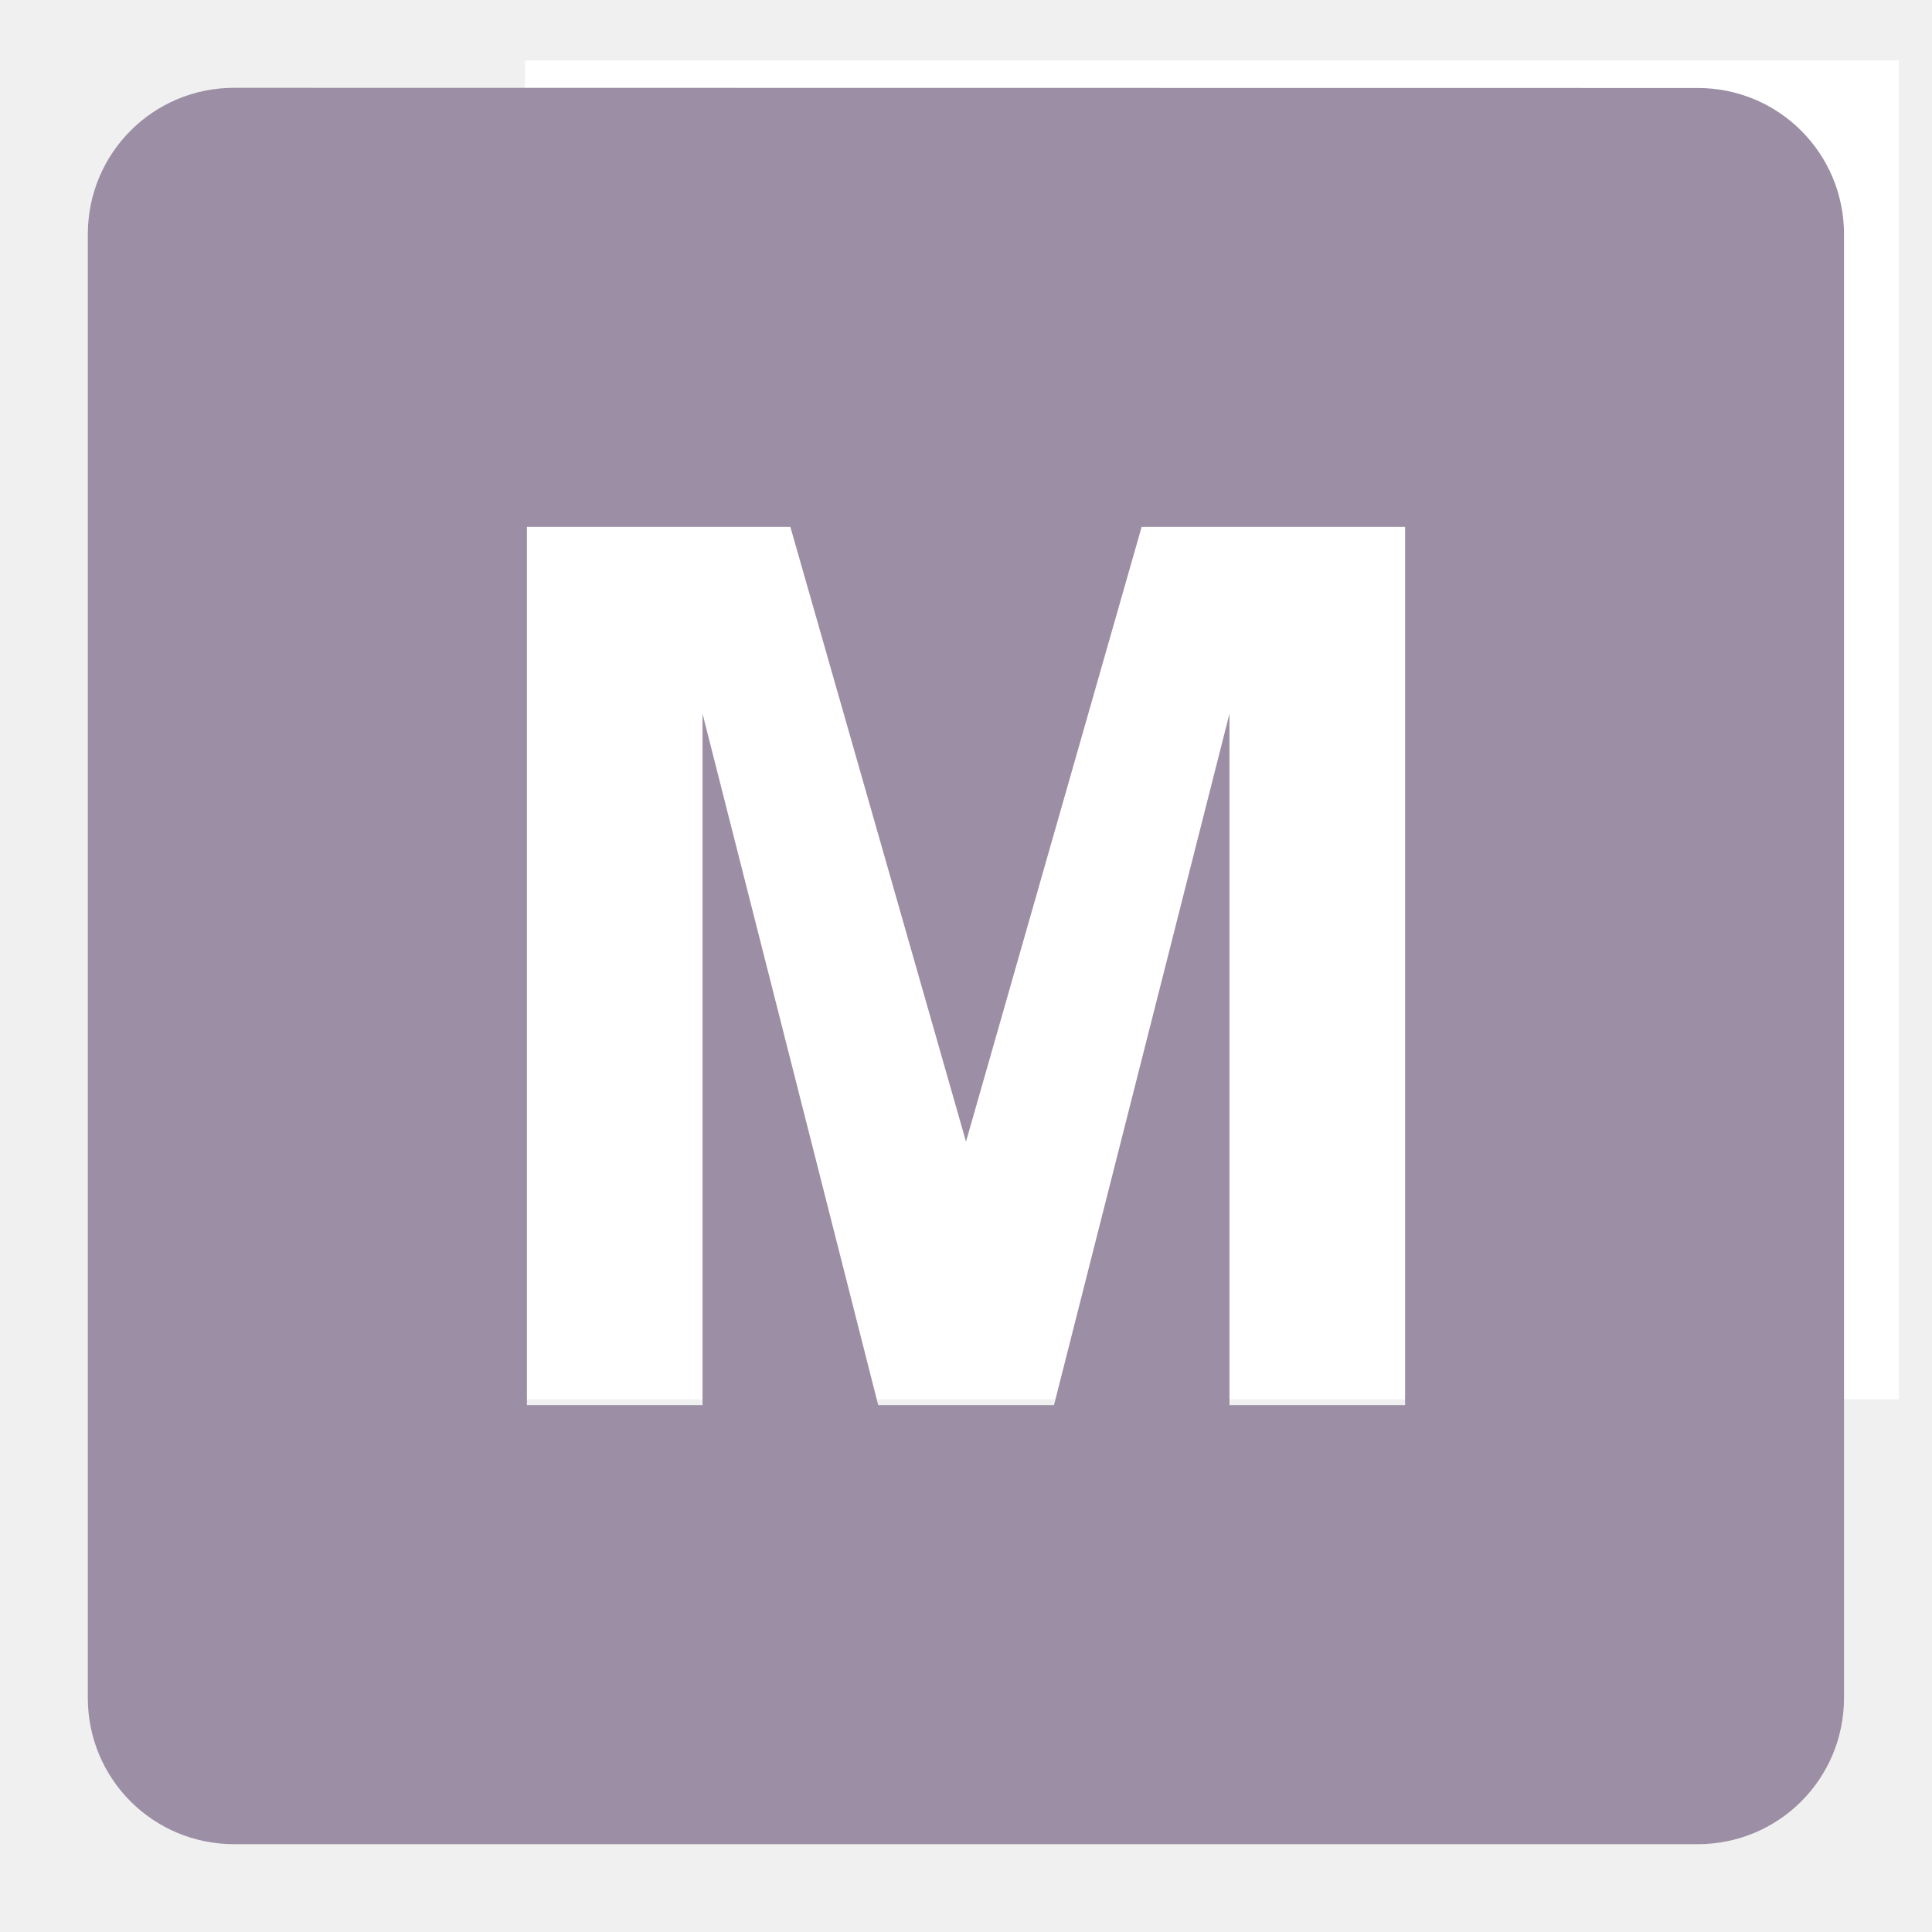
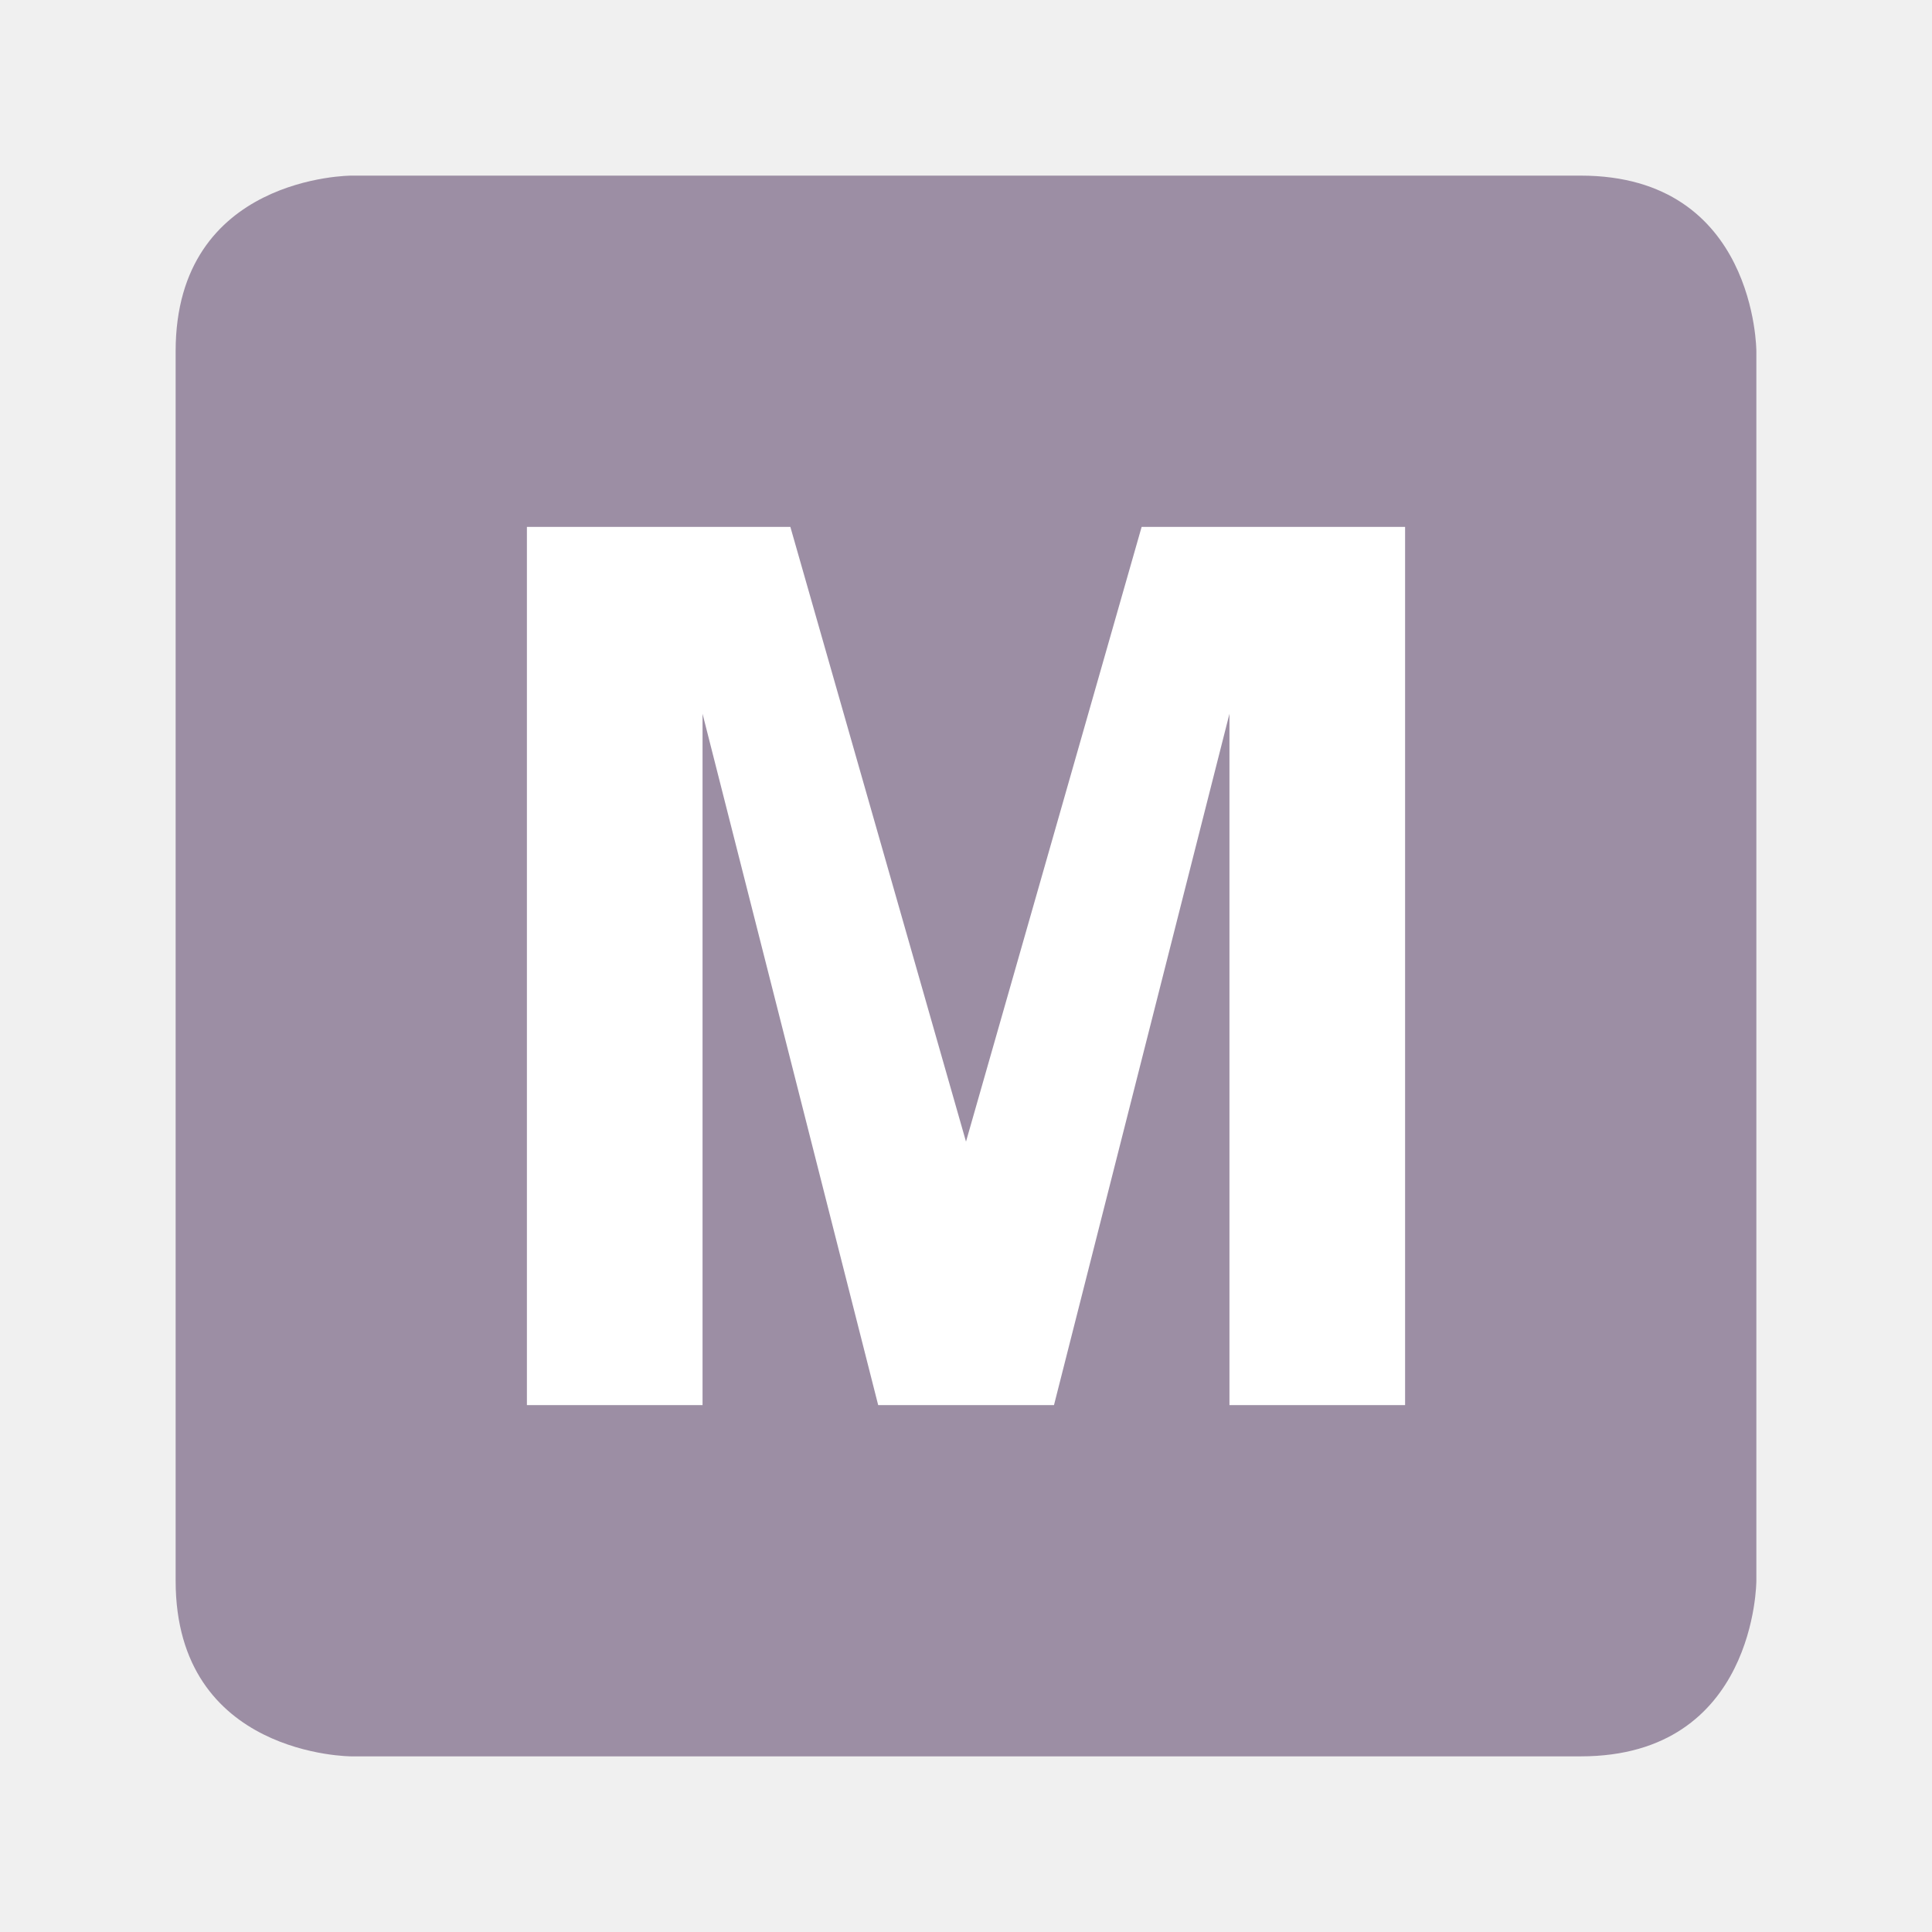
<svg xmlns="http://www.w3.org/2000/svg" version="1.1" width="11" height="11" id="svg3122" viewBox="0 0 11 11">
  <defs id="defs3124" />
  <g transform="translate(0,-1041.362)" id="layer1">
-     <rect style="opacity:1;fill:#ffffff;fill-opacity:1;stroke:none;stroke-width:2;stroke-linecap:round;stroke-linejoin:round;stroke-miterlimit:4;stroke-dasharray:none;stroke-dashoffset:0;stroke-opacity:1;marker:none" id="rect43005" width="7.822" height="7.623" x="2.989" y="1041.706" />
-     <path style="color:#000000;display:inline;overflow:visible;visibility:visible;opacity:1;fill:#9c8ea4;fill-opacity:1;fill-rule:evenodd;stroke:none;stroke-width:2;stroke-linecap:round;stroke-linejoin:round;stroke-miterlimit:4;stroke-dasharray:none;stroke-dashoffset:0;stroke-opacity:1;marker:none;enable-background:accumulate" d="M 1.333,1041.862 C 0.872,1041.862 0.5,1042.234 0.5,1042.696 l 0,8.333 c 0,0.462 0.372,0.833 0.833,0.833 l 8.333,0 c 0.462,0 0.833,-0.372 0.833,-0.833 l 0,-8.333 c 0,-0.462 -0.372,-0.833 -0.833,-0.833 z m 1.667,2.5 1.5,0 1,3.5 1,-3.5 1.5,0 0,5 -1,0 0,-3.936 -0.999,3.936 -1.001,0 -1,-3.936 0,3.936 -1,0 z" id="rect3416" />
+     <rect style="opacity:1;fill:#ffffff;fill-opacity:1;stroke:none;stroke-width:2;stroke-linecap:round;stroke-linejoin:round;stroke-miterlimit:4;stroke-dasharray:none;stroke-dashoffset:0;stroke-opacity:1;marker:none" id="rect43005" width="8" height="8" x="1.5" y="1042.862" />
+     <path style="color:#000000;display:inline;overflow:visible;visibility:visible;opacity:1;fill:#9c8ea4;fill-opacity:1;fill-rule:evenodd;stroke:none;stroke-width:2;stroke-linecap:round;stroke-linejoin:round;stroke-miterlimit:4;stroke-dasharray:none;stroke-dashoffset:0;stroke-opacity:1;marker:none;enable-background:accumulate" d="m 2,1042.362 c 0,0 -1,0 -1,1 l 0,7 c 0,1 1,1 1,1 l 7,0 c 1,0 1,-1 1,-1 l 0,-7 c 0,0 0,-1 -1,-1 z m 1,2 1.5,0 1,3.5 1,-3.5 1.5,0 0,5 -1,0 0,-3.936 -0.999,3.936 -1.001,0 -1,-3.936 0,3.936 -1,0 z" id="rect3416" />
  </g>
</svg>
